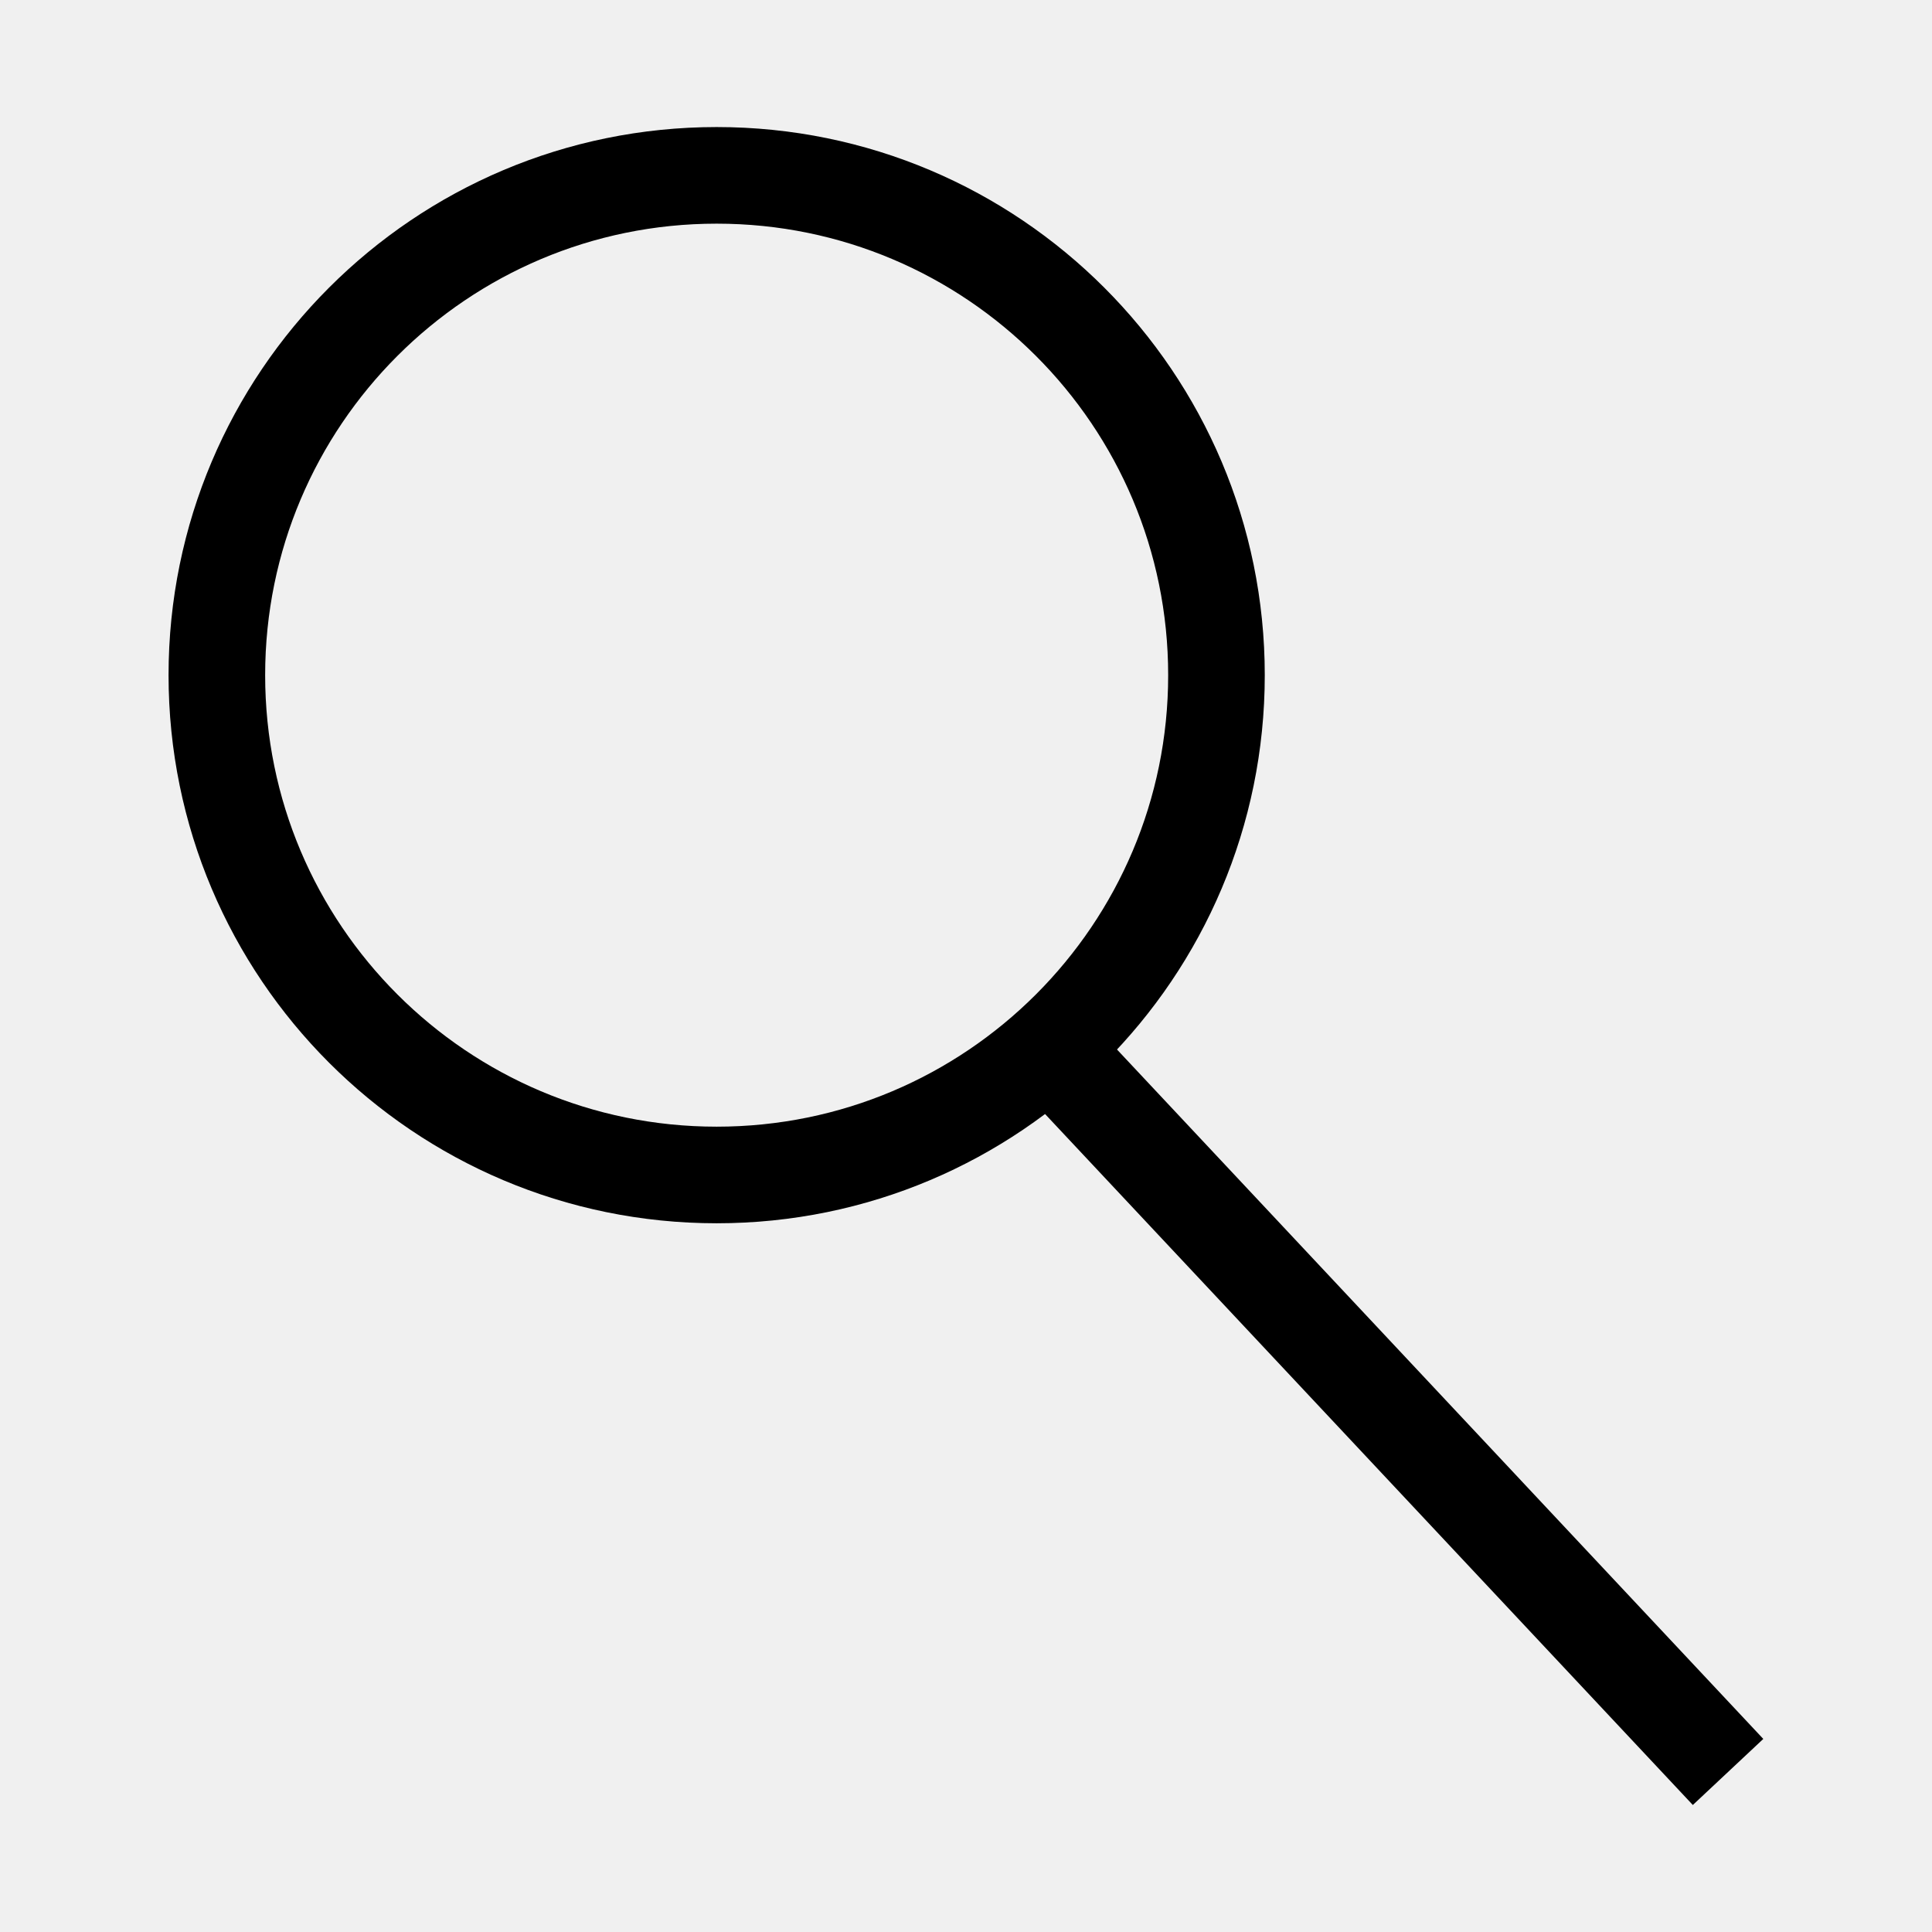
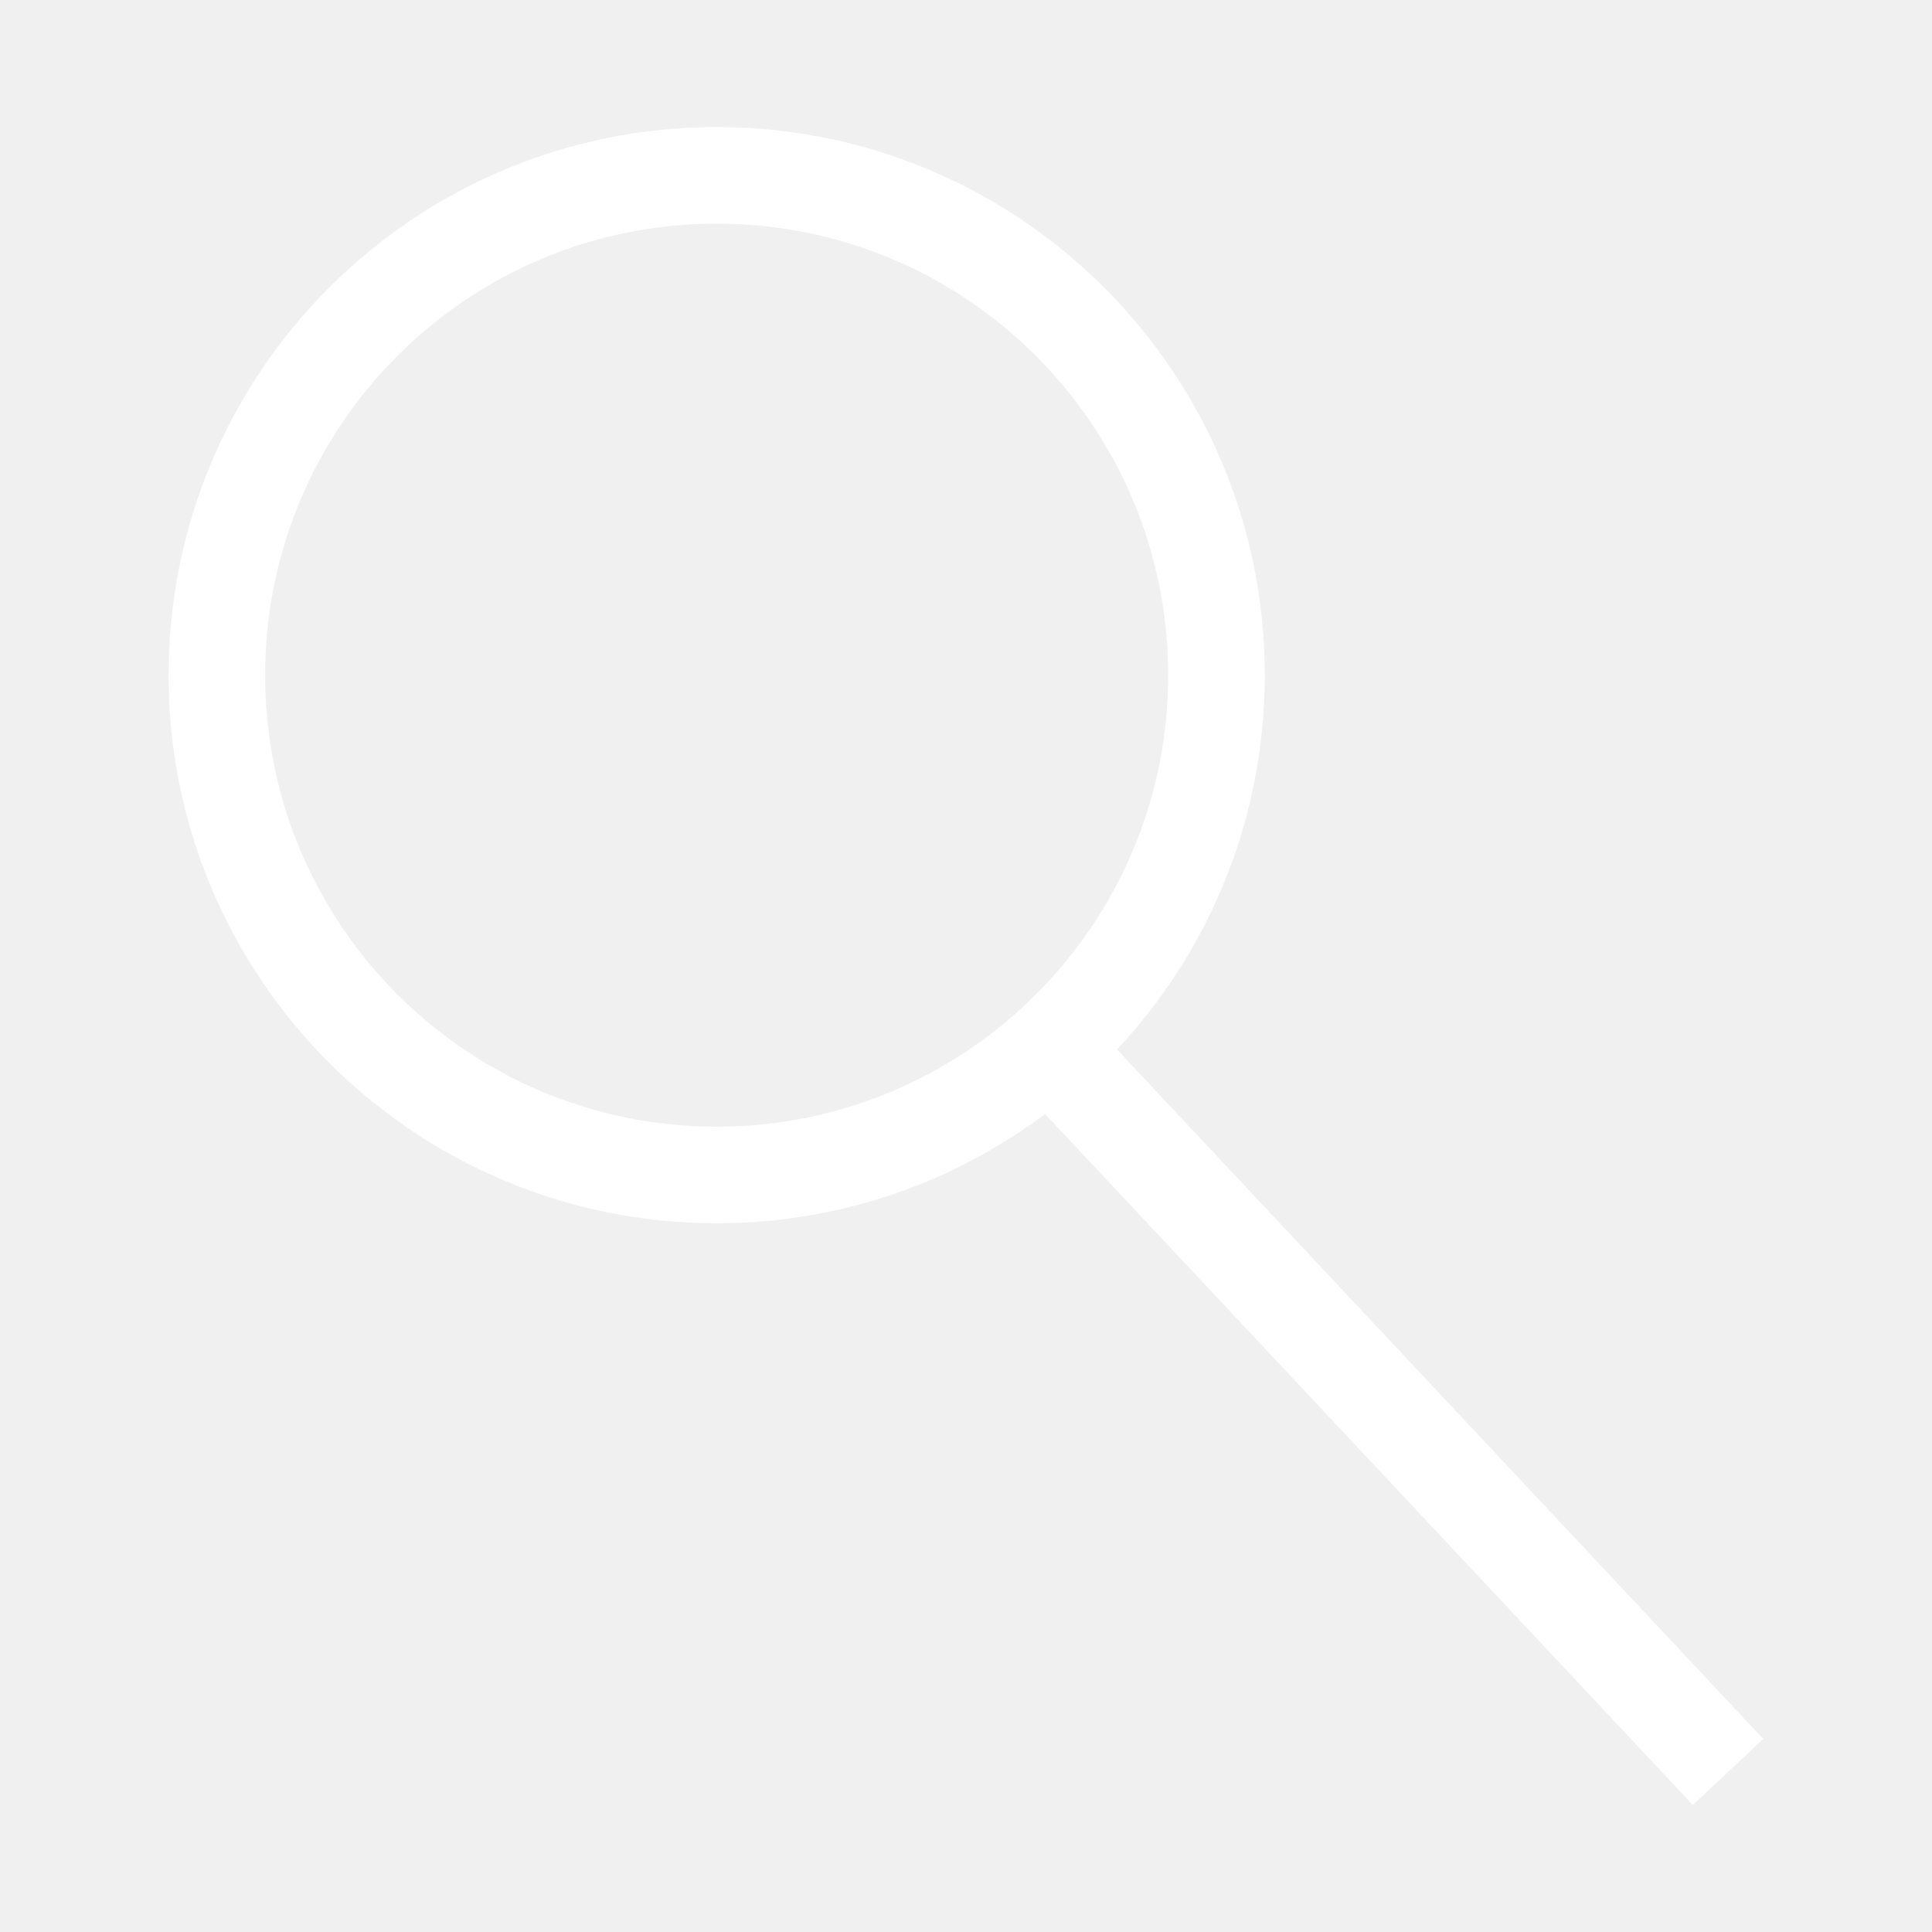
<svg xmlns="http://www.w3.org/2000/svg" width="10mm" height="10mm" viewBox="0 0 10 10" version="1.1" id="svg1">
  <defs id="defs1" />
  <g id="layer1">
    <g id="g3" transform="translate(0.0244276,0.1116436)" style="stroke-width:0.5;stroke-dasharray:none">
-       <circle style="fill:#000000;fill-opacity:0;stroke:#000000;stroke-width:0.5;stroke-linejoin:round;stroke-dasharray:none" id="path1" cx="3.685" cy="3.383" r="2.587" />
-       <path style="fill:#000000;fill-opacity:0;stroke:#000000;stroke-width:0.5;stroke-linejoin:round;stroke-dasharray:none" d="M 5.427,5.334 8.92,9.06" id="path3" />
+       <circle style="fill:#000000;fill-opacity:0;stroke:#ffffff;stroke-width:0.5;stroke-linejoin:round;stroke-dasharray:none" id="path1" cx="3.685" cy="3.383" r="2.587" />
+       <path style="fill:#000000;fill-opacity:0;stroke:#ffffff;stroke-width:0.5;stroke-linejoin:round;stroke-dasharray:none" d="M 5.427,5.334 8.92,9.06" id="path3" />
    </g>
  </g>
</svg>
